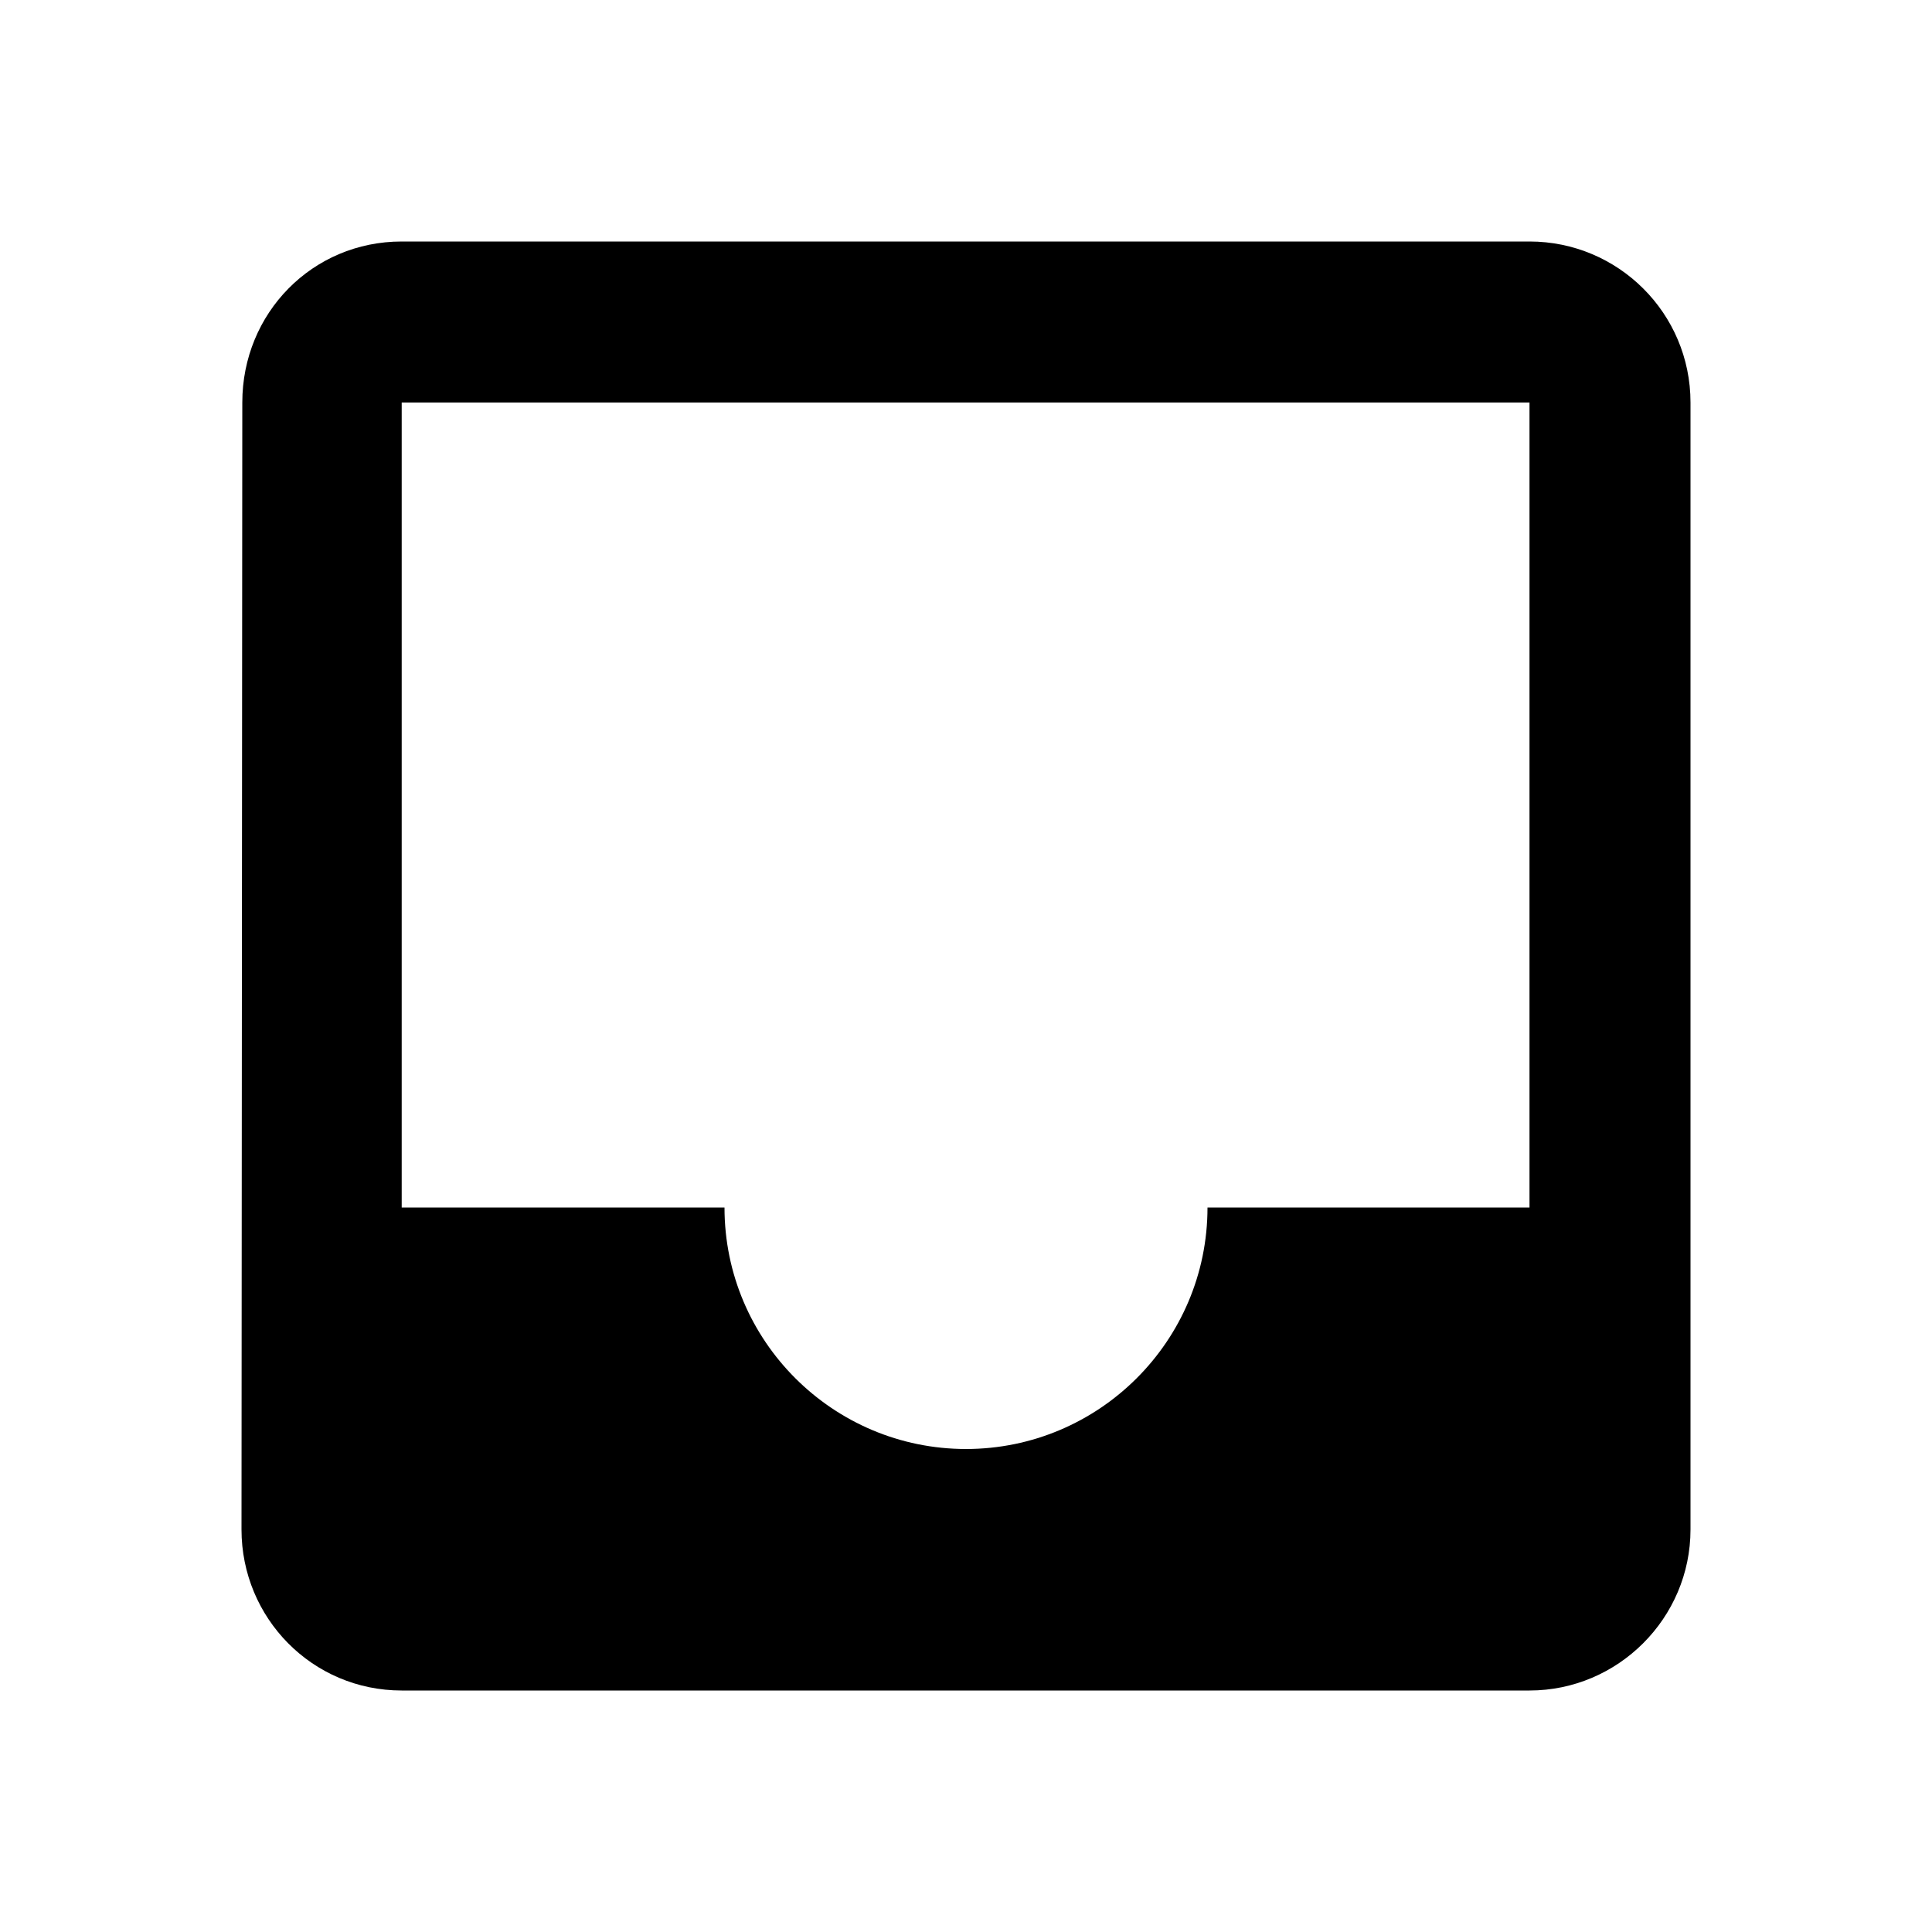
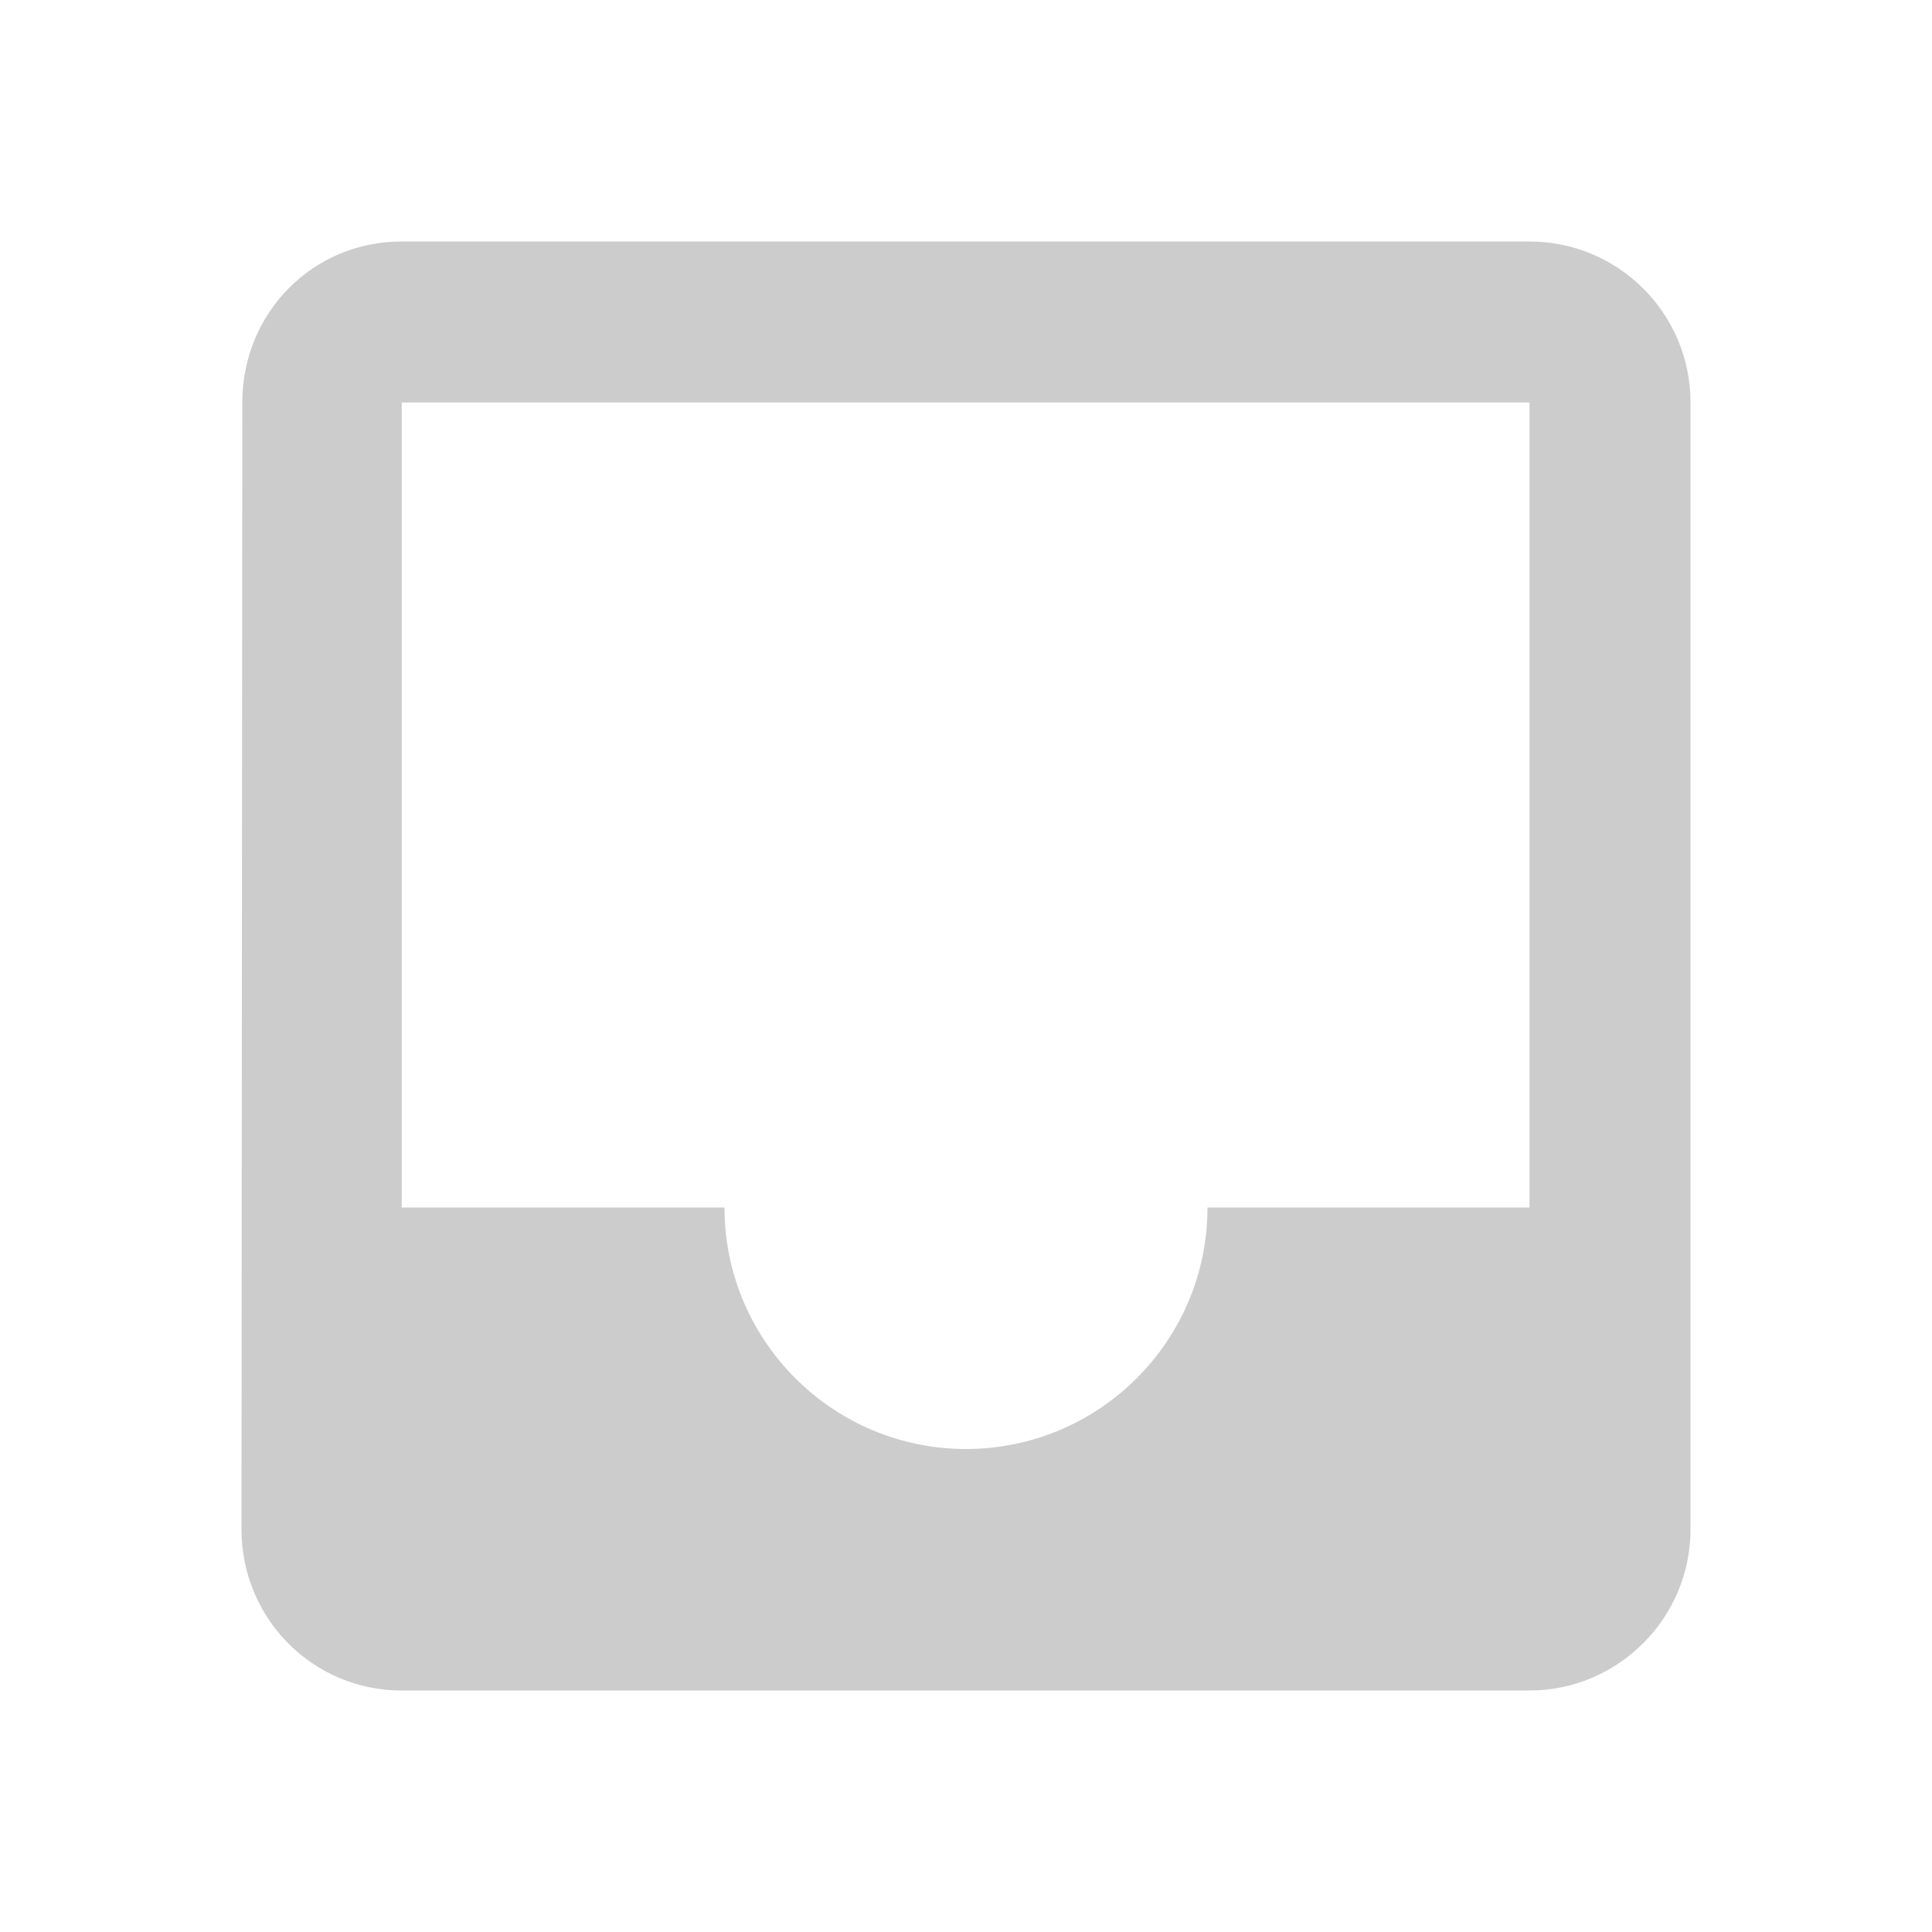
- <svg xmlns="http://www.w3.org/2000/svg" fill="#000000" height="24" viewBox="0 0 24 24" width="24">
+ <svg xmlns="http://www.w3.org/2000/svg" fill="#CCCCCC" height="24" viewBox="0 0 24 24" width="24">
  <path d="M19 3H4.99c-1.11 0-1.98.89-1.98 2L3 19c0 1.1.88 2 1.99 2H19c1.1 0 2-.9 2-2V5c0-1.11-.9-2-2-2zm0 12h-4c0 1.66-1.35 3-3 3s-3-1.34-3-3H4.99V5H19v10z" />
  <path d="M0 0h24v24H0V0z" fill="none" />
</svg>
